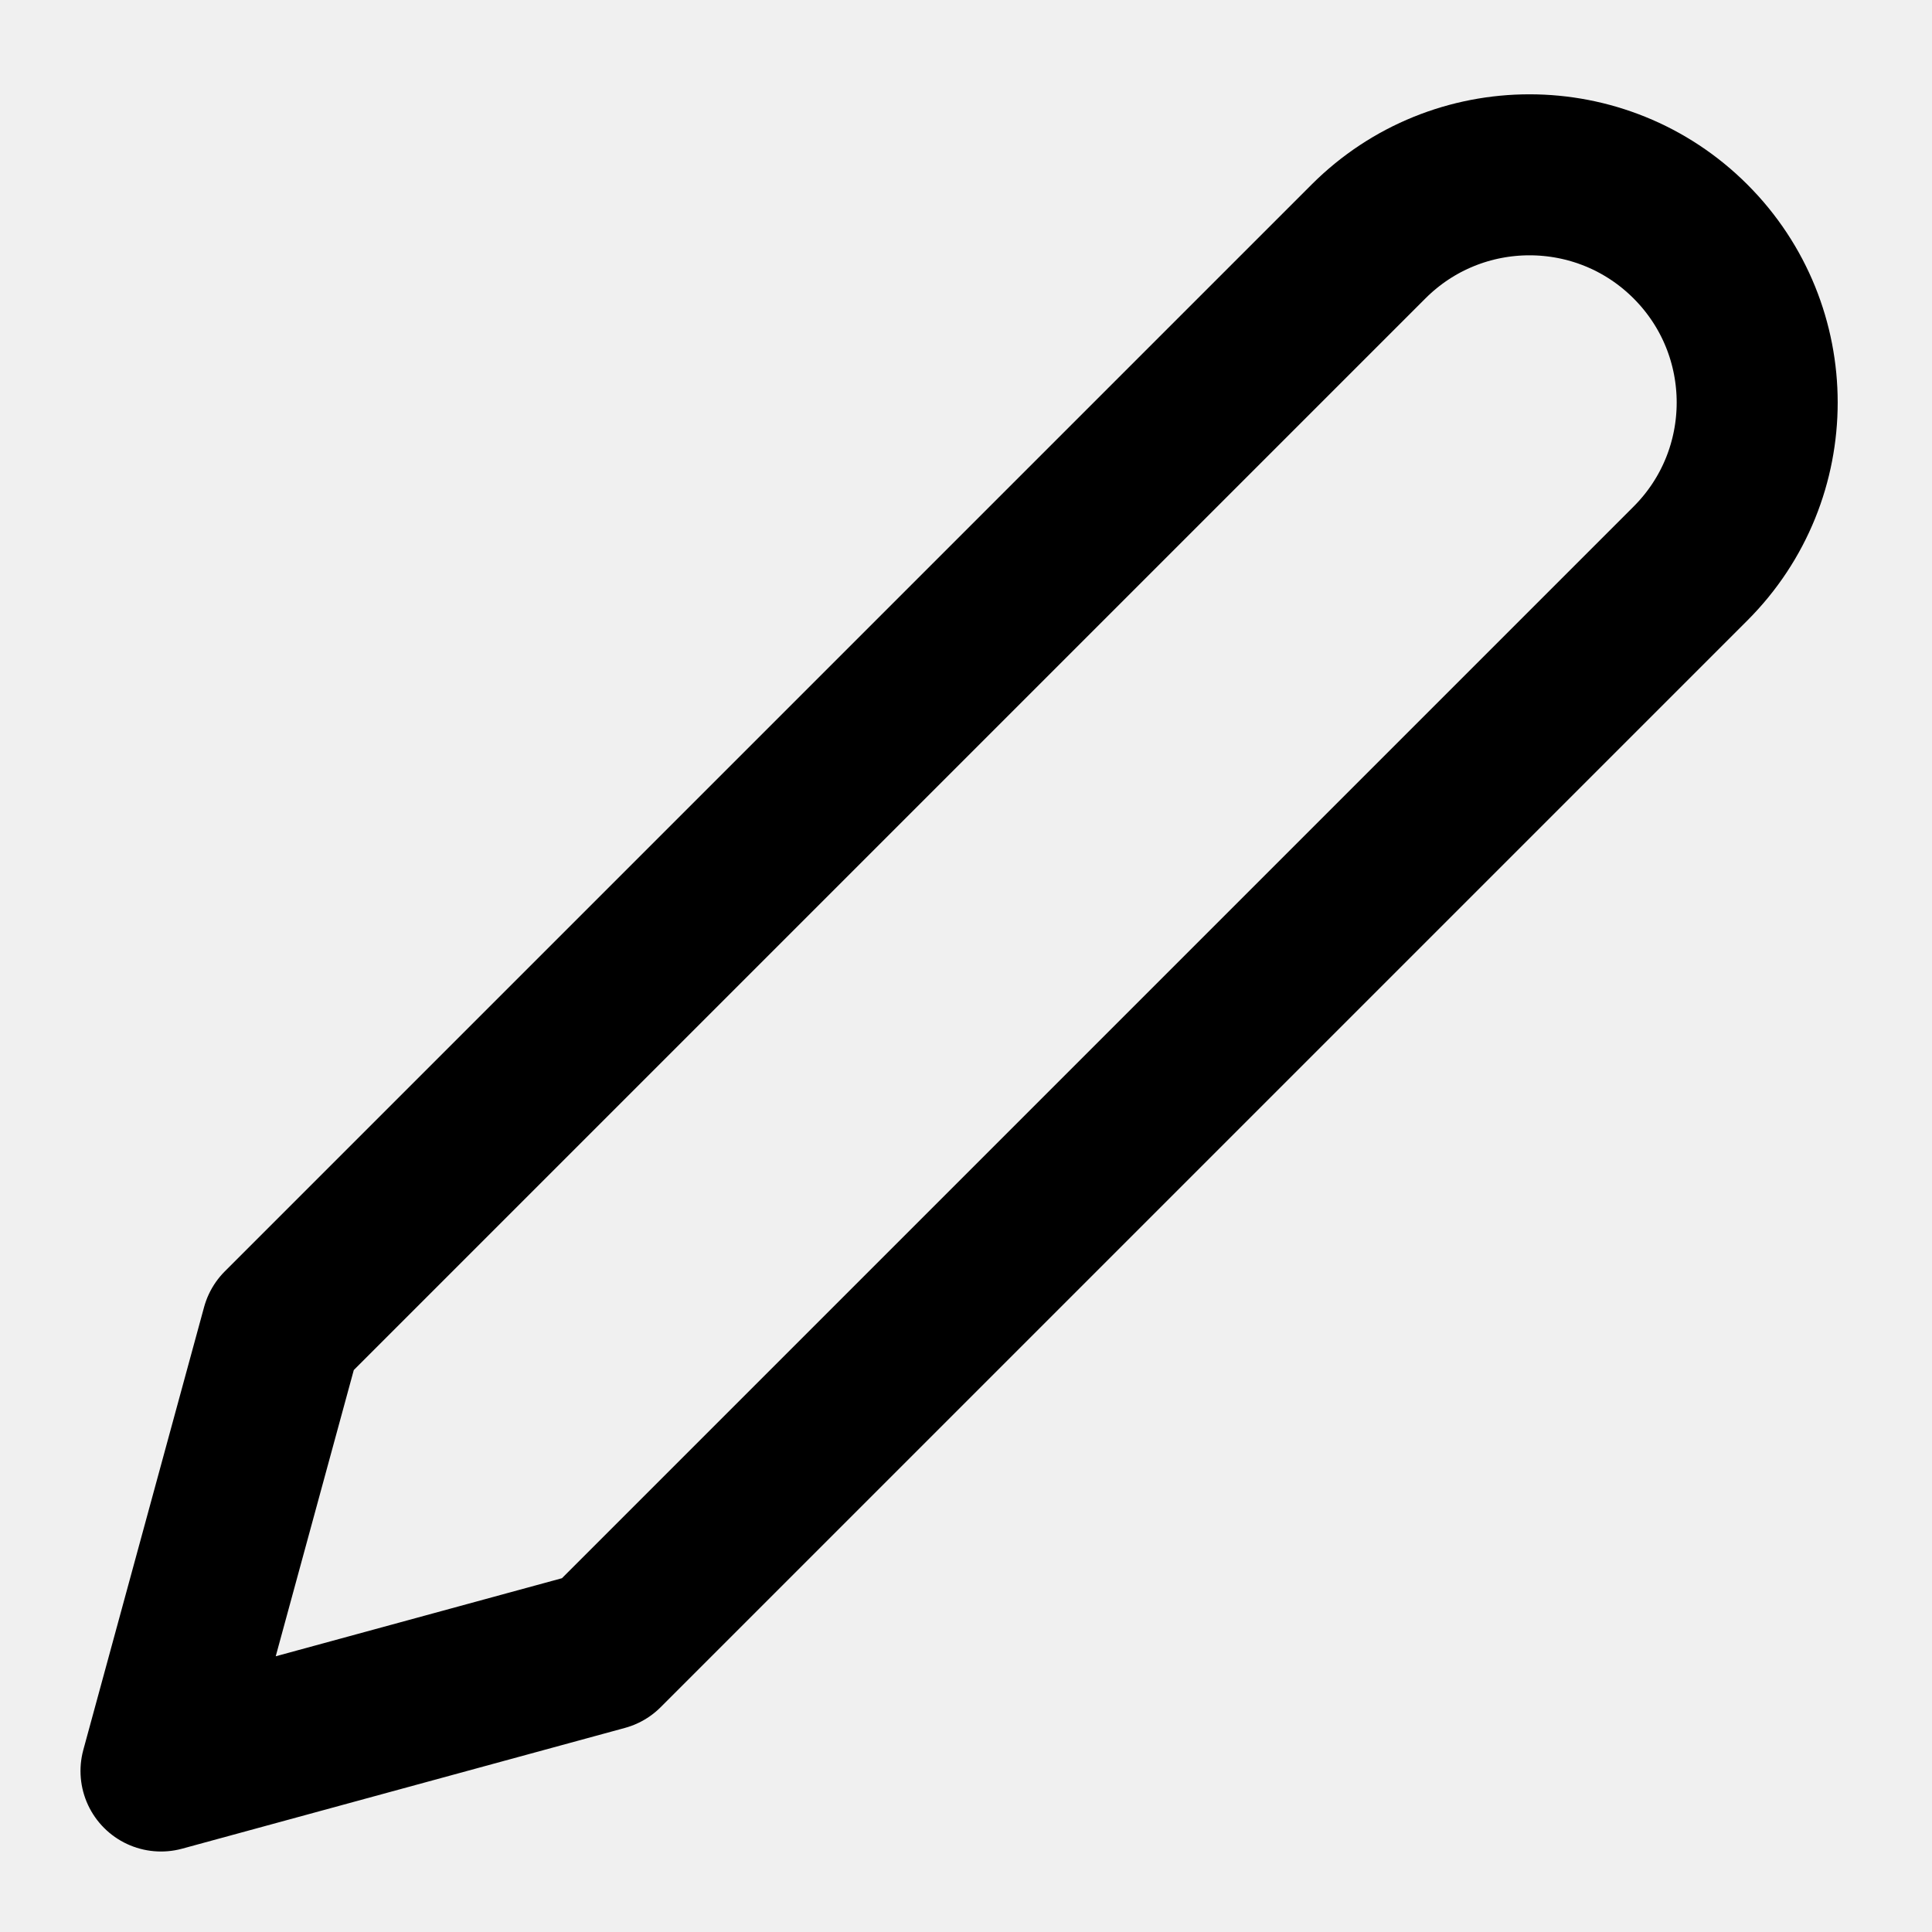
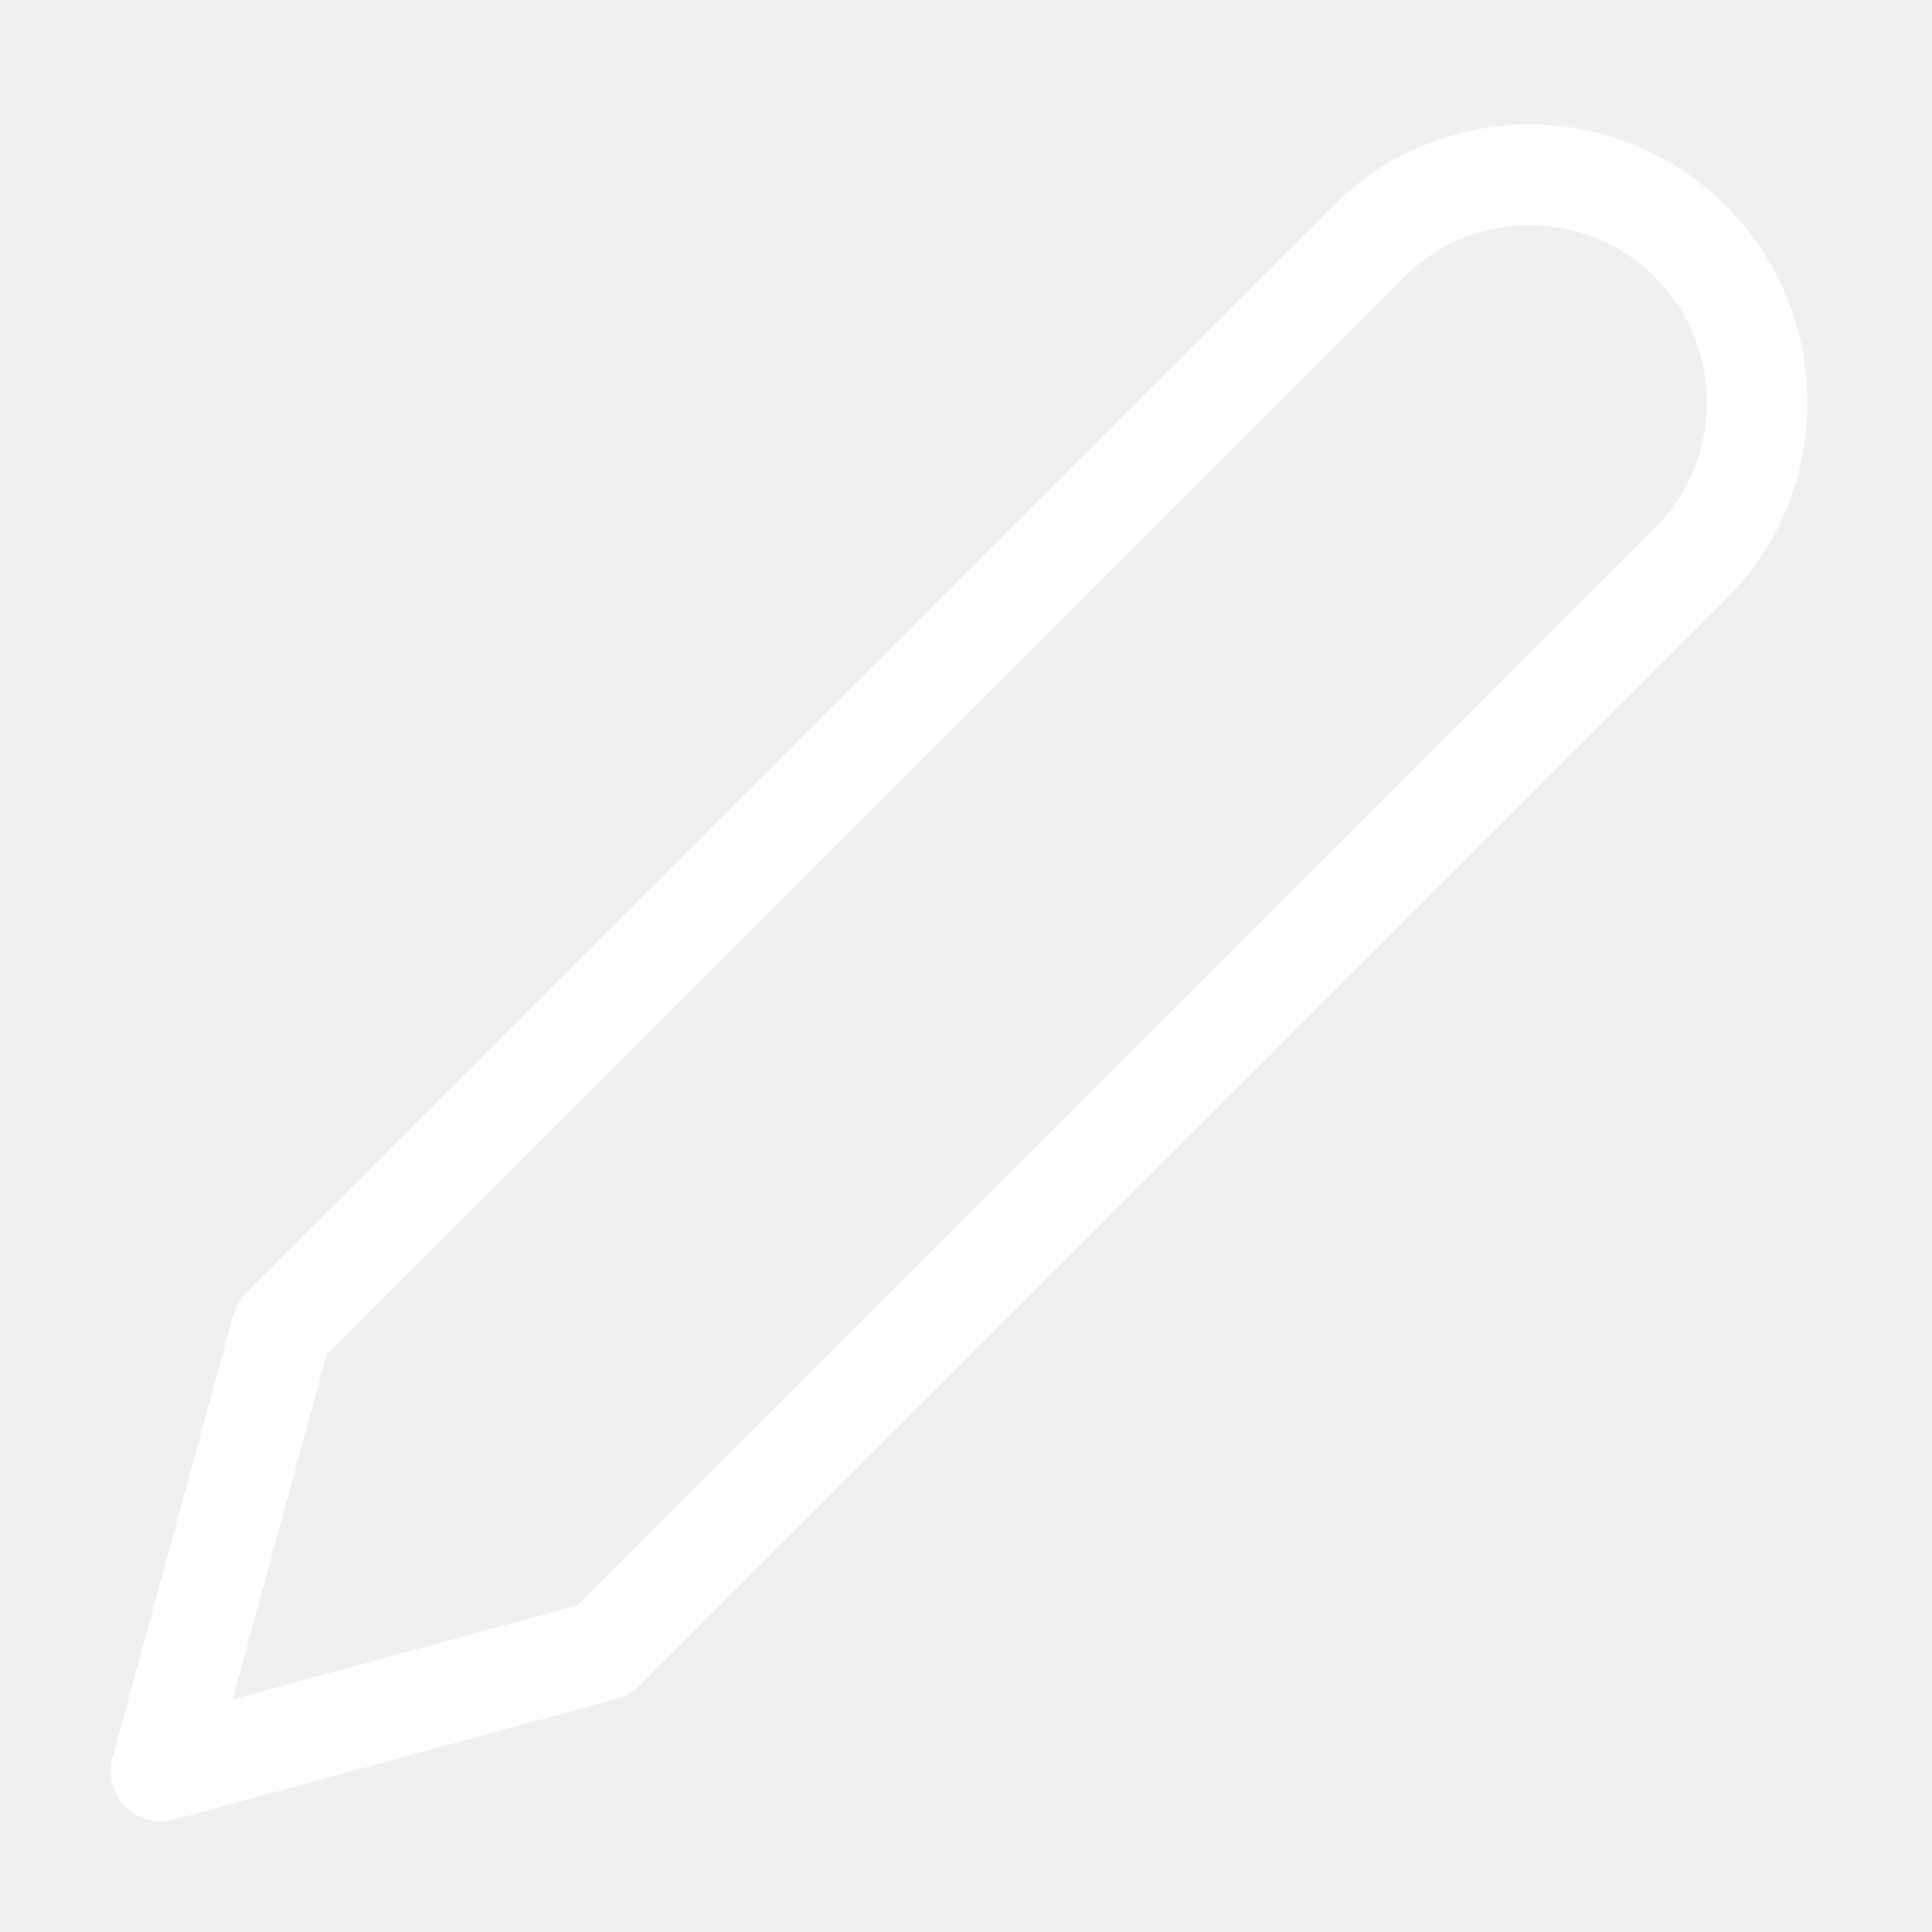
- <svg xmlns="http://www.w3.org/2000/svg" width="24" height="24" viewBox="0 0 24 24" fill="none" stroke="currentColor" stroke-width="2" stroke-linecap="round" stroke-linejoin="round" class="feather feather-edit-2">
+ <svg xmlns="http://www.w3.org/2000/svg" width="18" height="18" viewBox="0 0 24 24" fill="none" stroke="#fff" stroke-width="1.25" stroke-linecap="round" stroke-linejoin="round" class="feather feather-edit-2">
  <path d="M17 3a2.828 2.828 0 1 1 4 4L7.5 20.5 2 22l1.5-5.5L17 3z" />
</svg>
